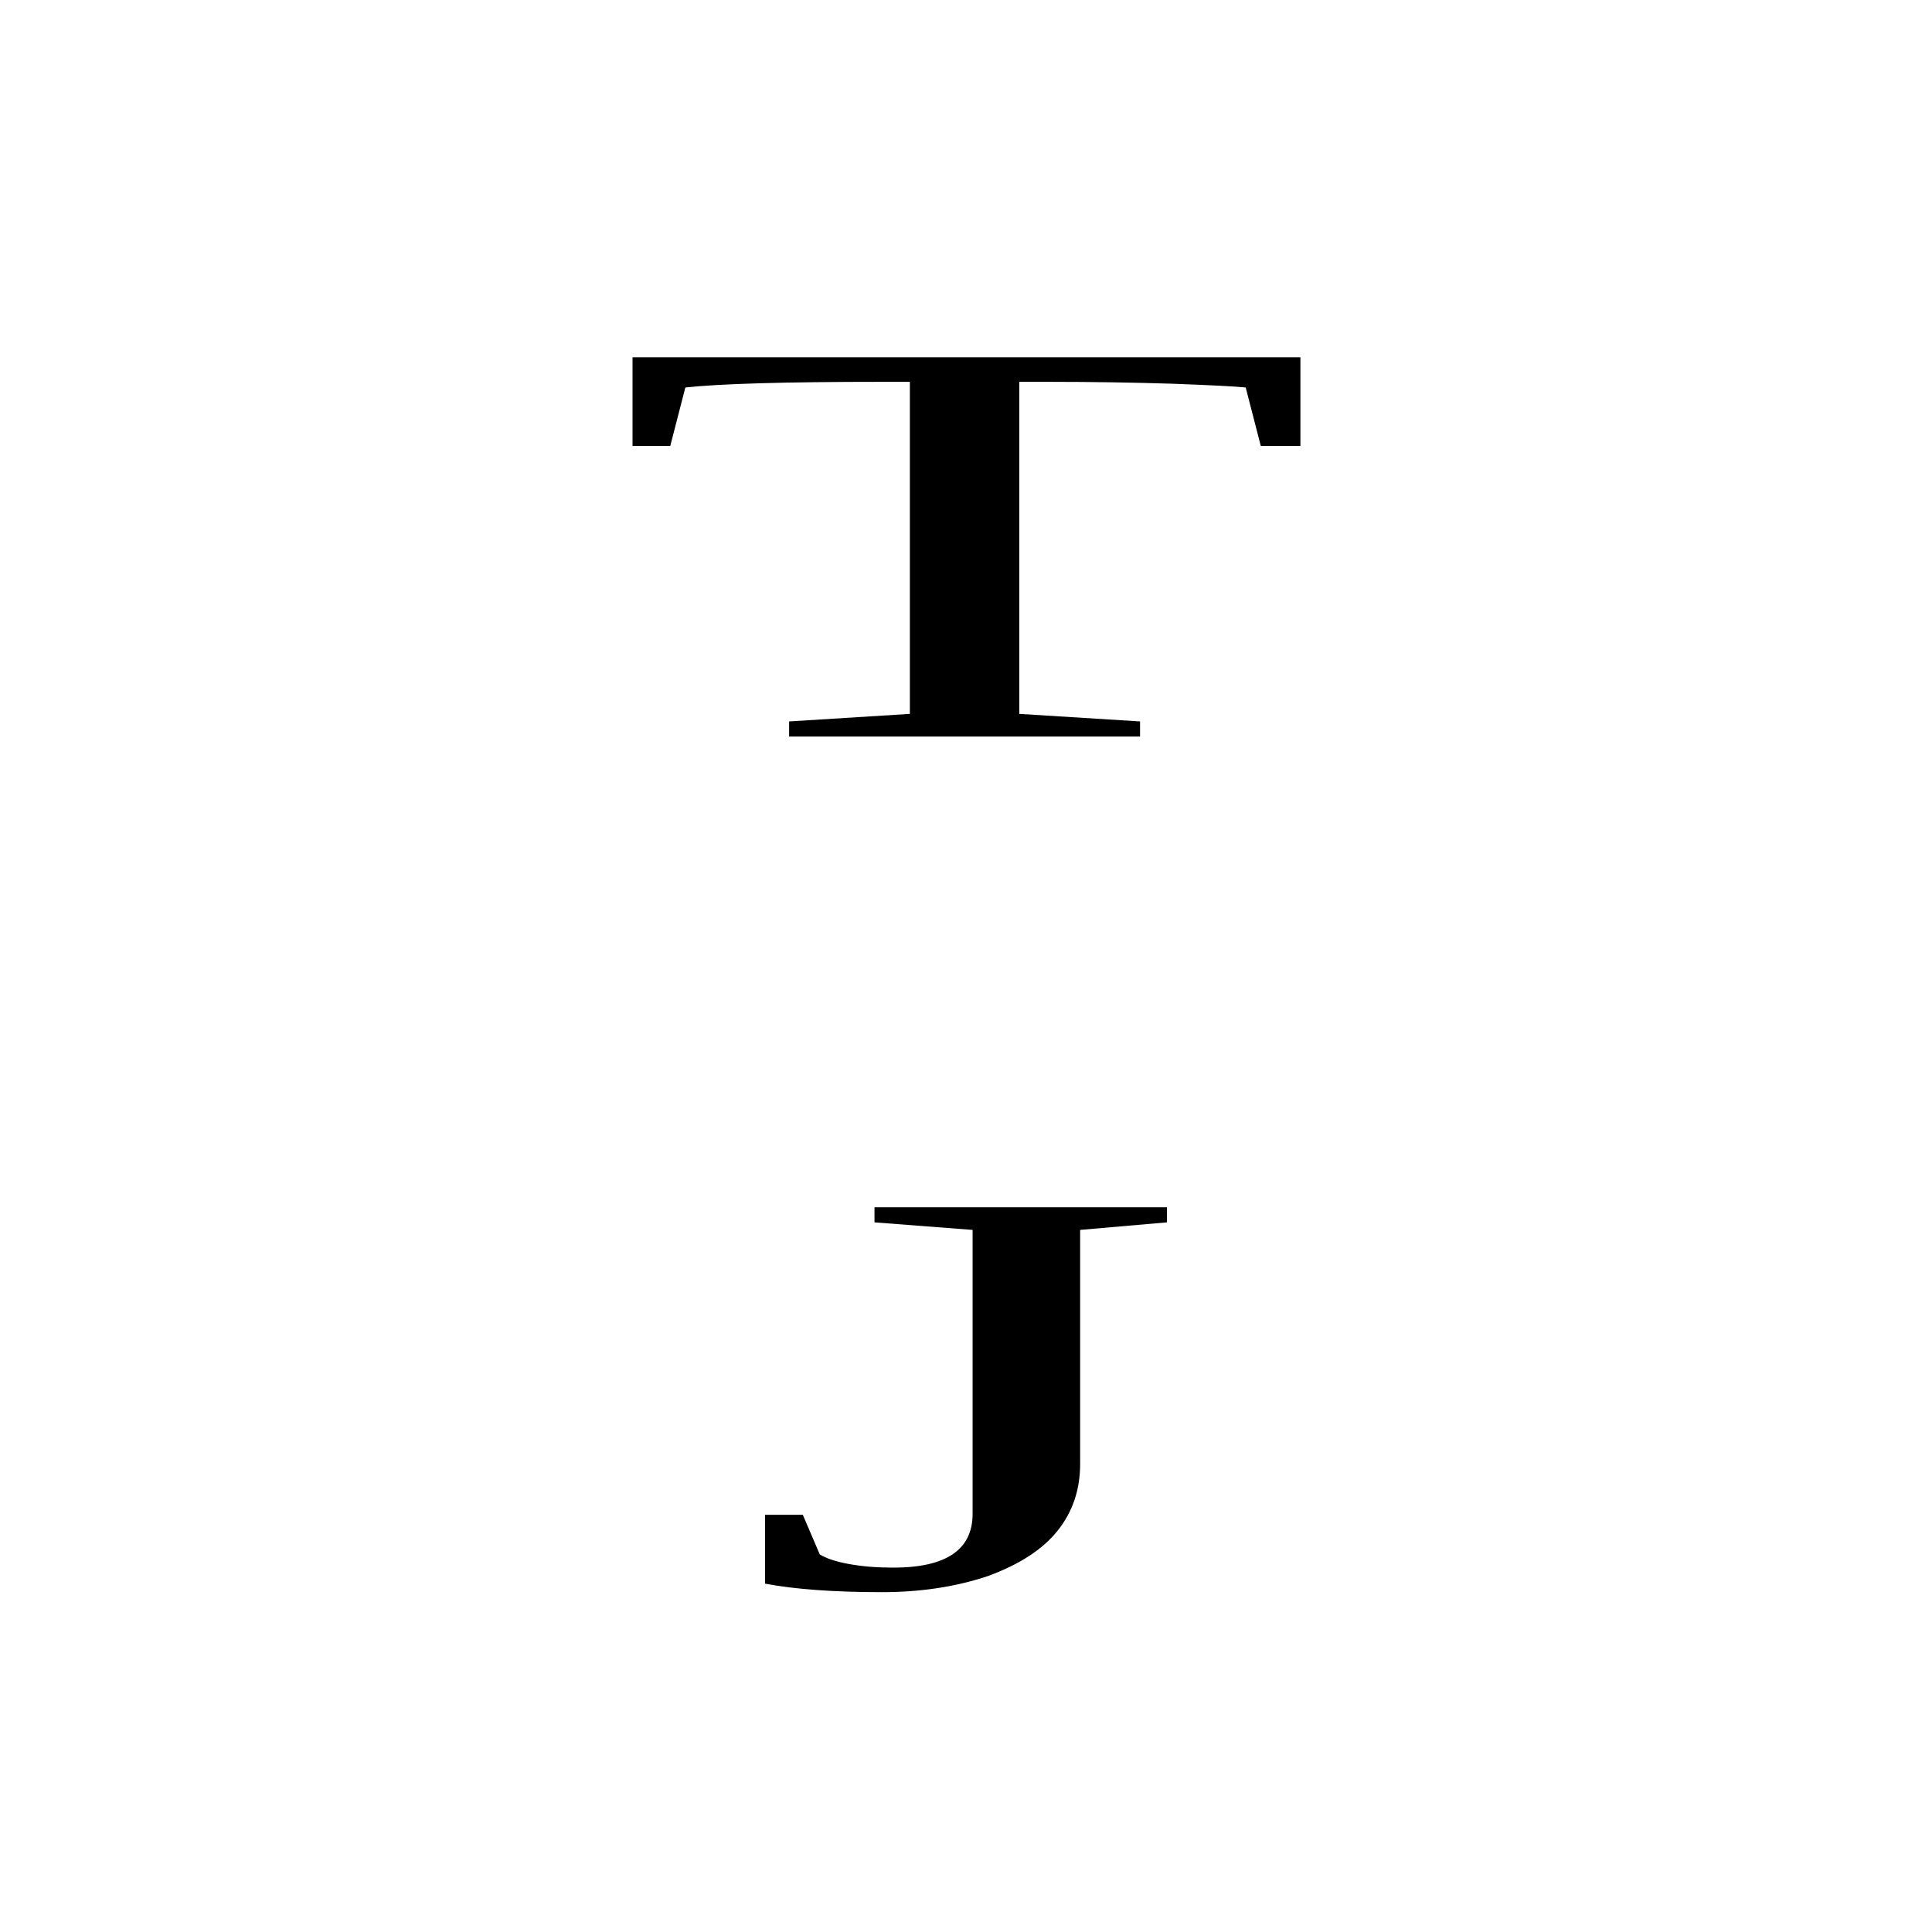
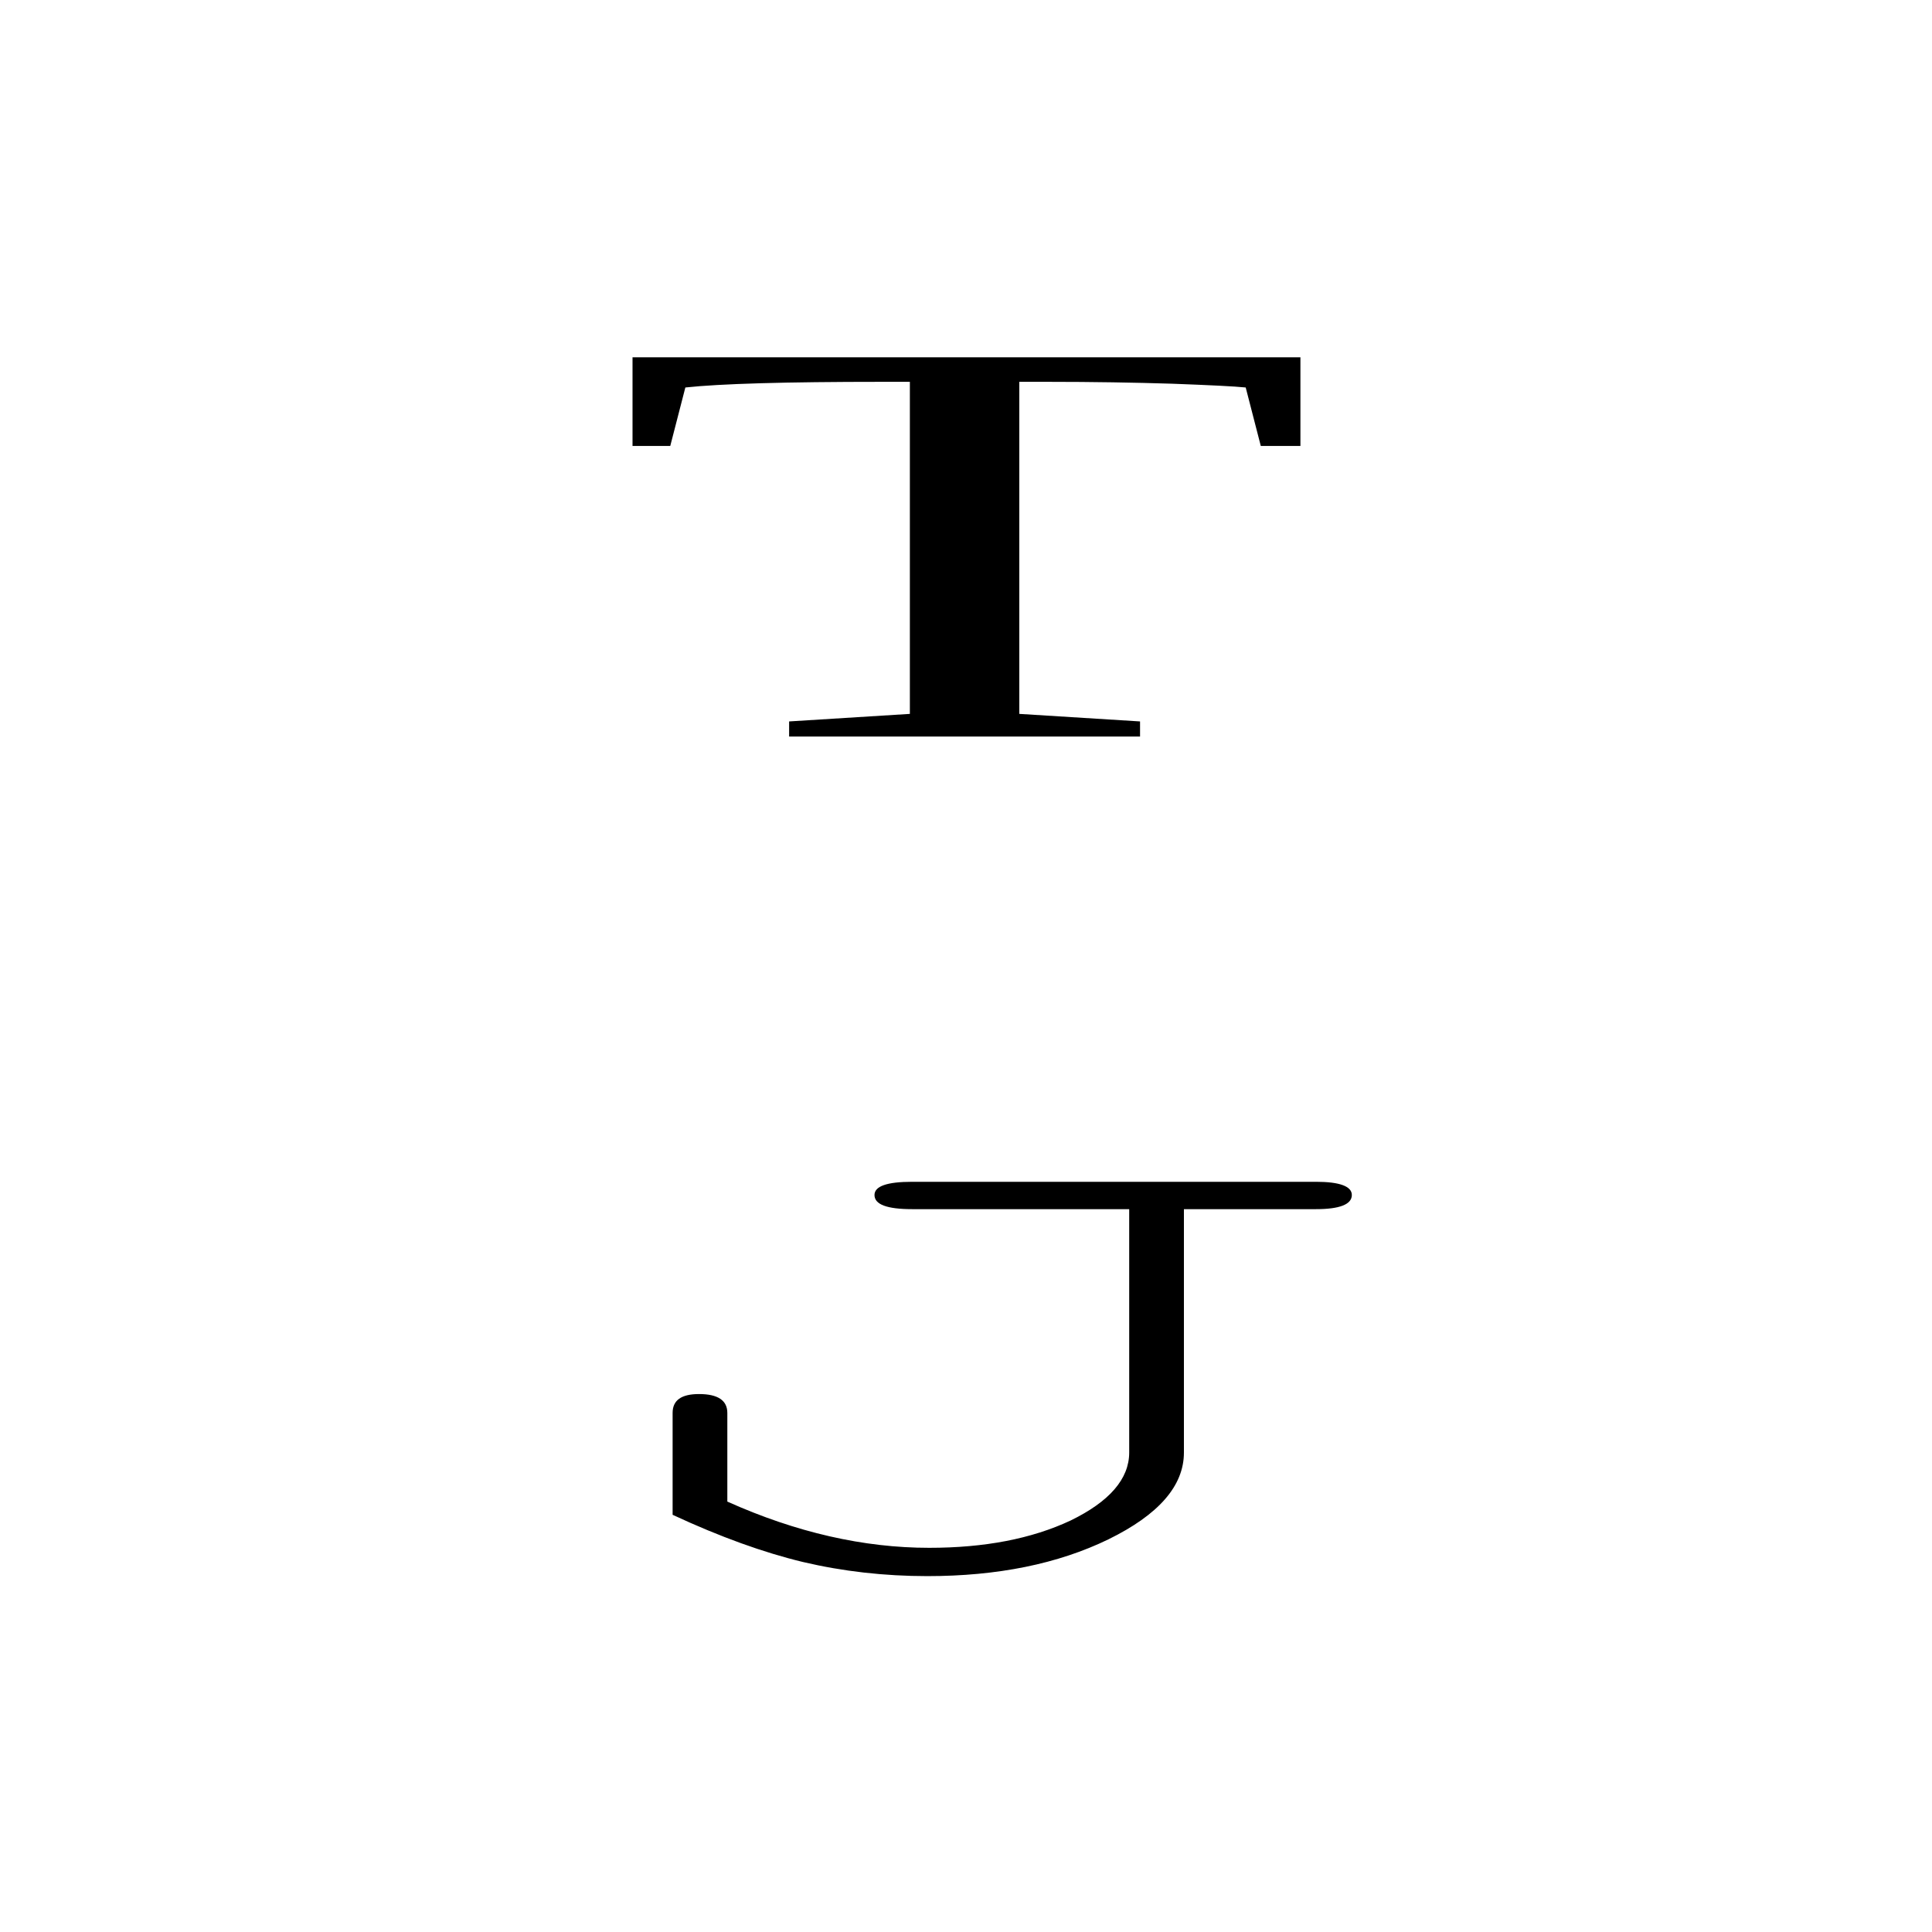
<svg xmlns="http://www.w3.org/2000/svg" width="32" height="32">
  <rect class="background" width="100%" height="100%" />
  <style>
    .background {
      fill: white;
    }

    text {
      font-size: 0.8em;
      text-anchor: middle;
      fill: black;
    }

    @media (prefers-color-scheme: dark) {
      .background {
        fill: black;
      }

      text {
        fill: white;
      }
    }
  </style>
  <text x="25%" y="28%" dominant-baseline="central" transform="scale(2, 1)">T</text>
-   <text x="25%" y="72%" dominant-baseline="central" transform="scale(2, 1)">J</text>
+   <text x="25%" y="72%" dominant-baseline="central" transform="scale(2, 1)">𝙹</text>
</svg>
